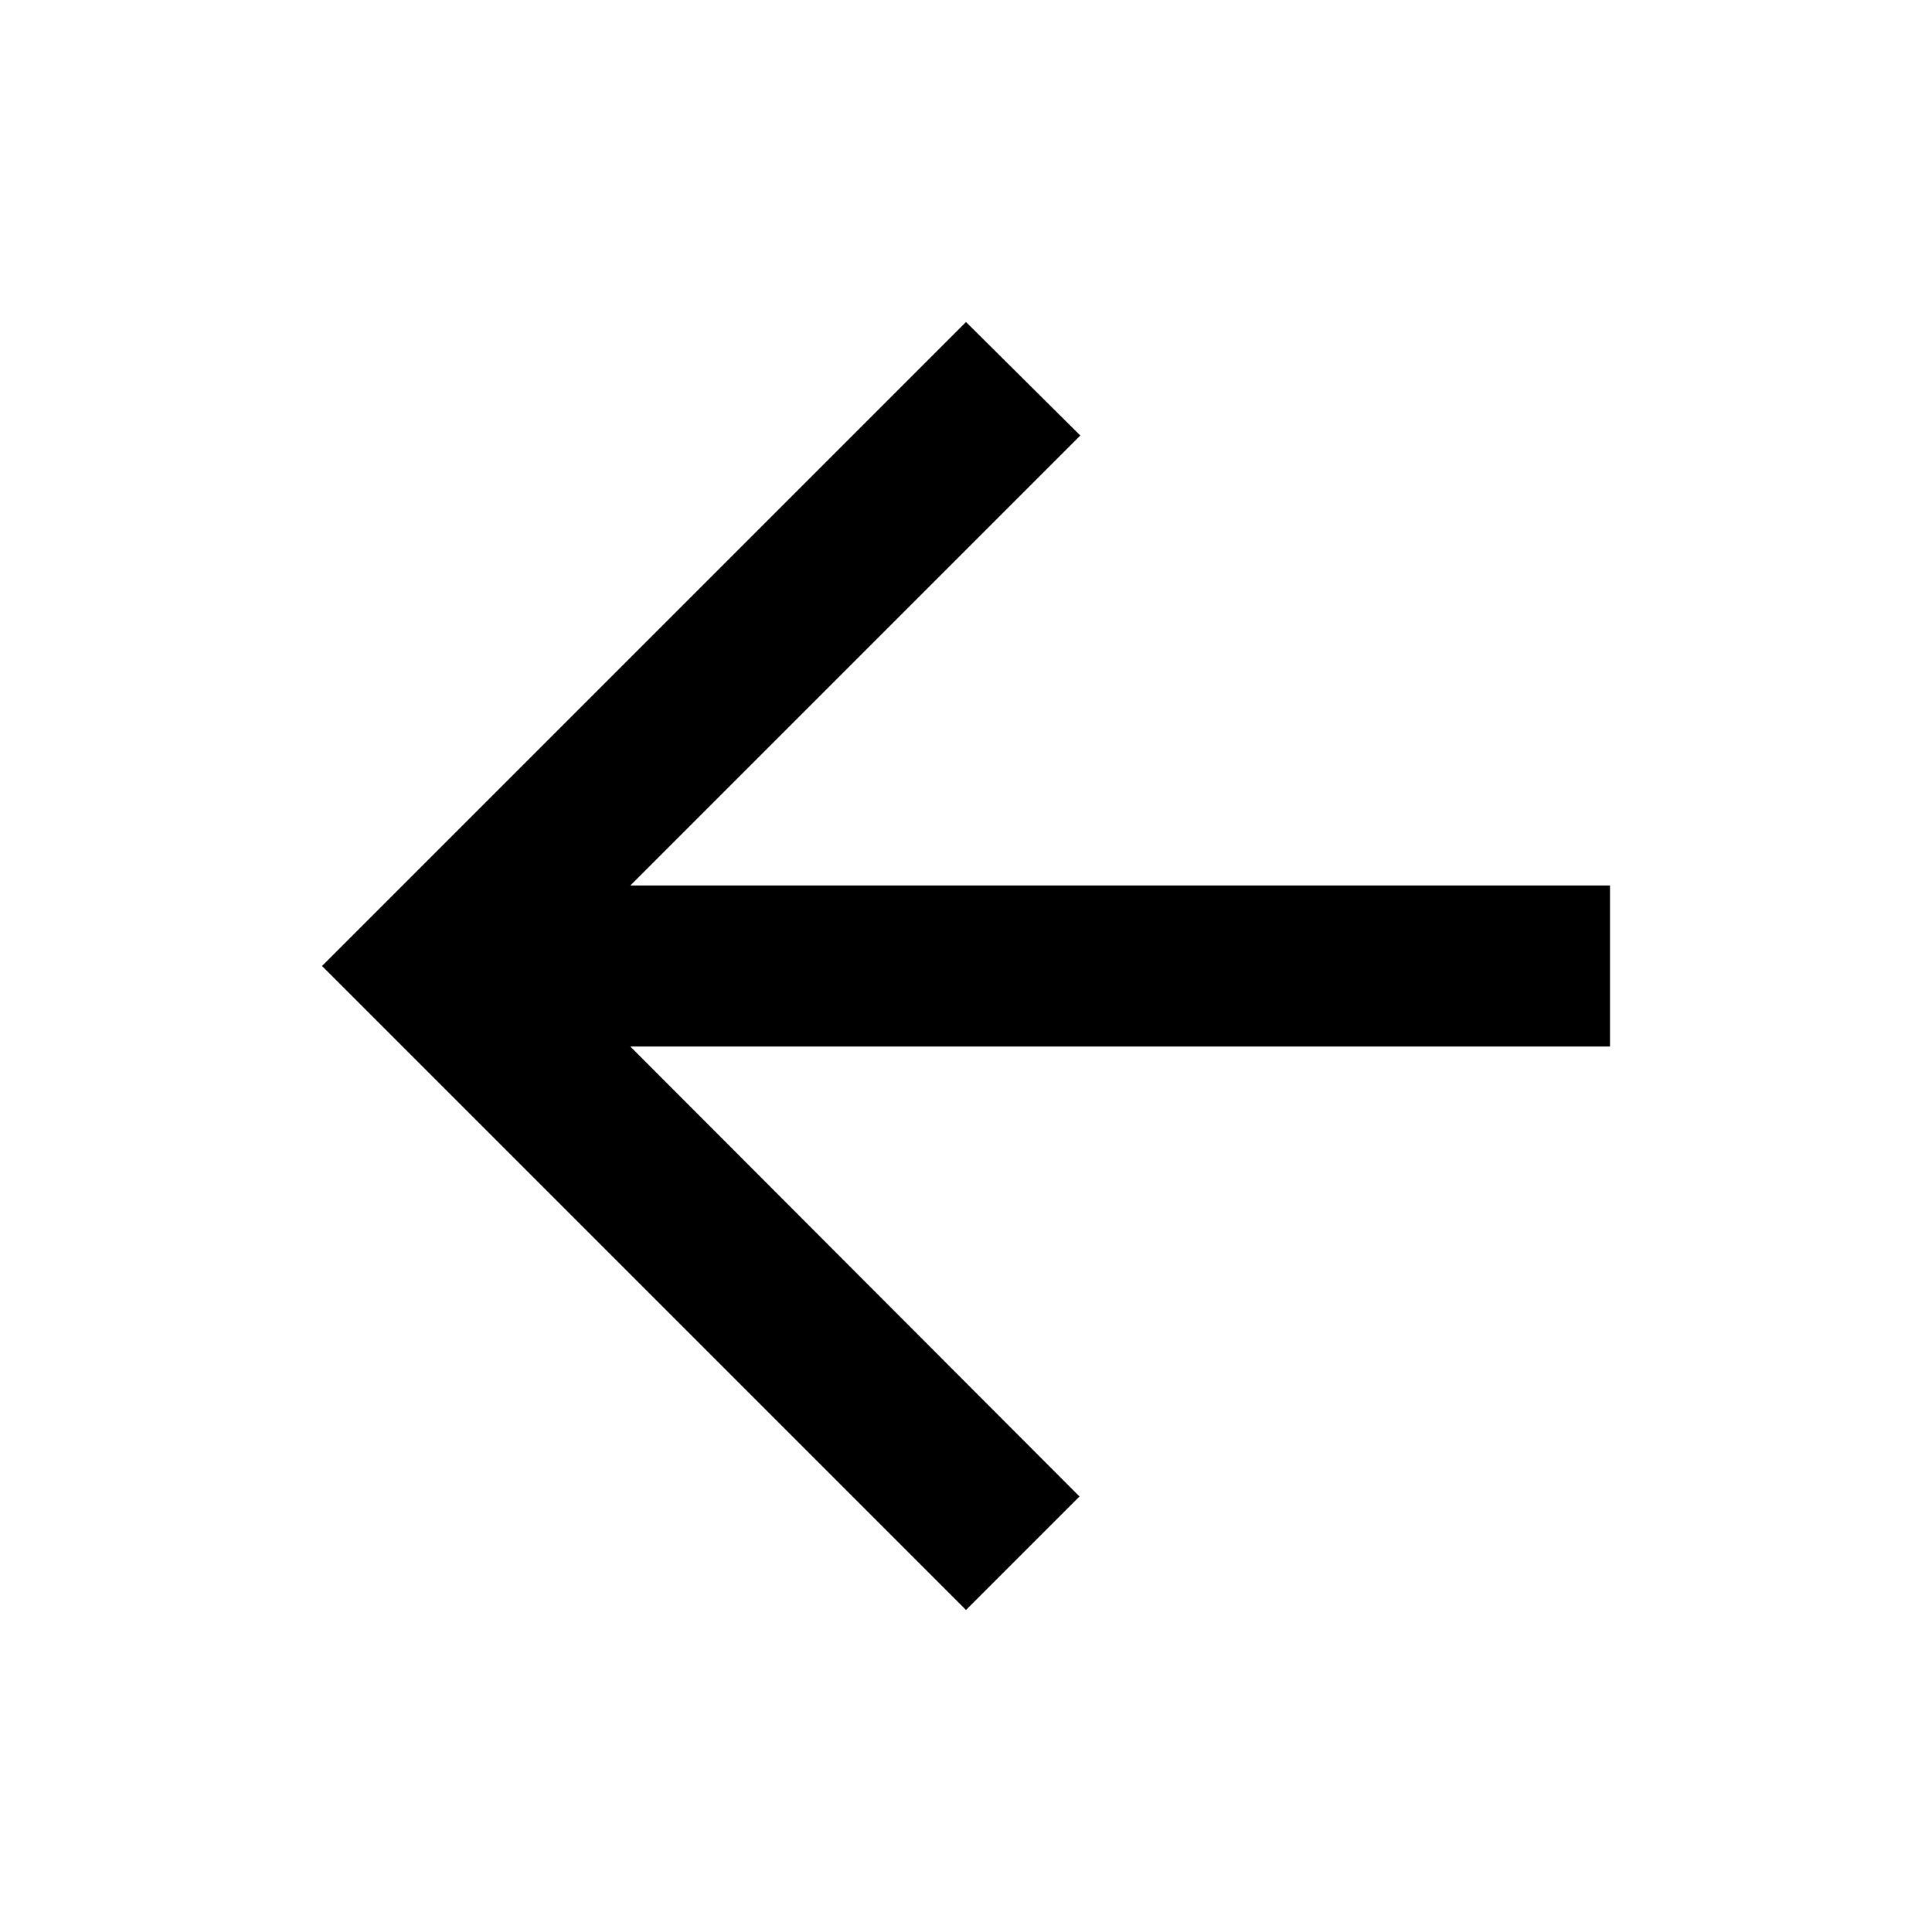
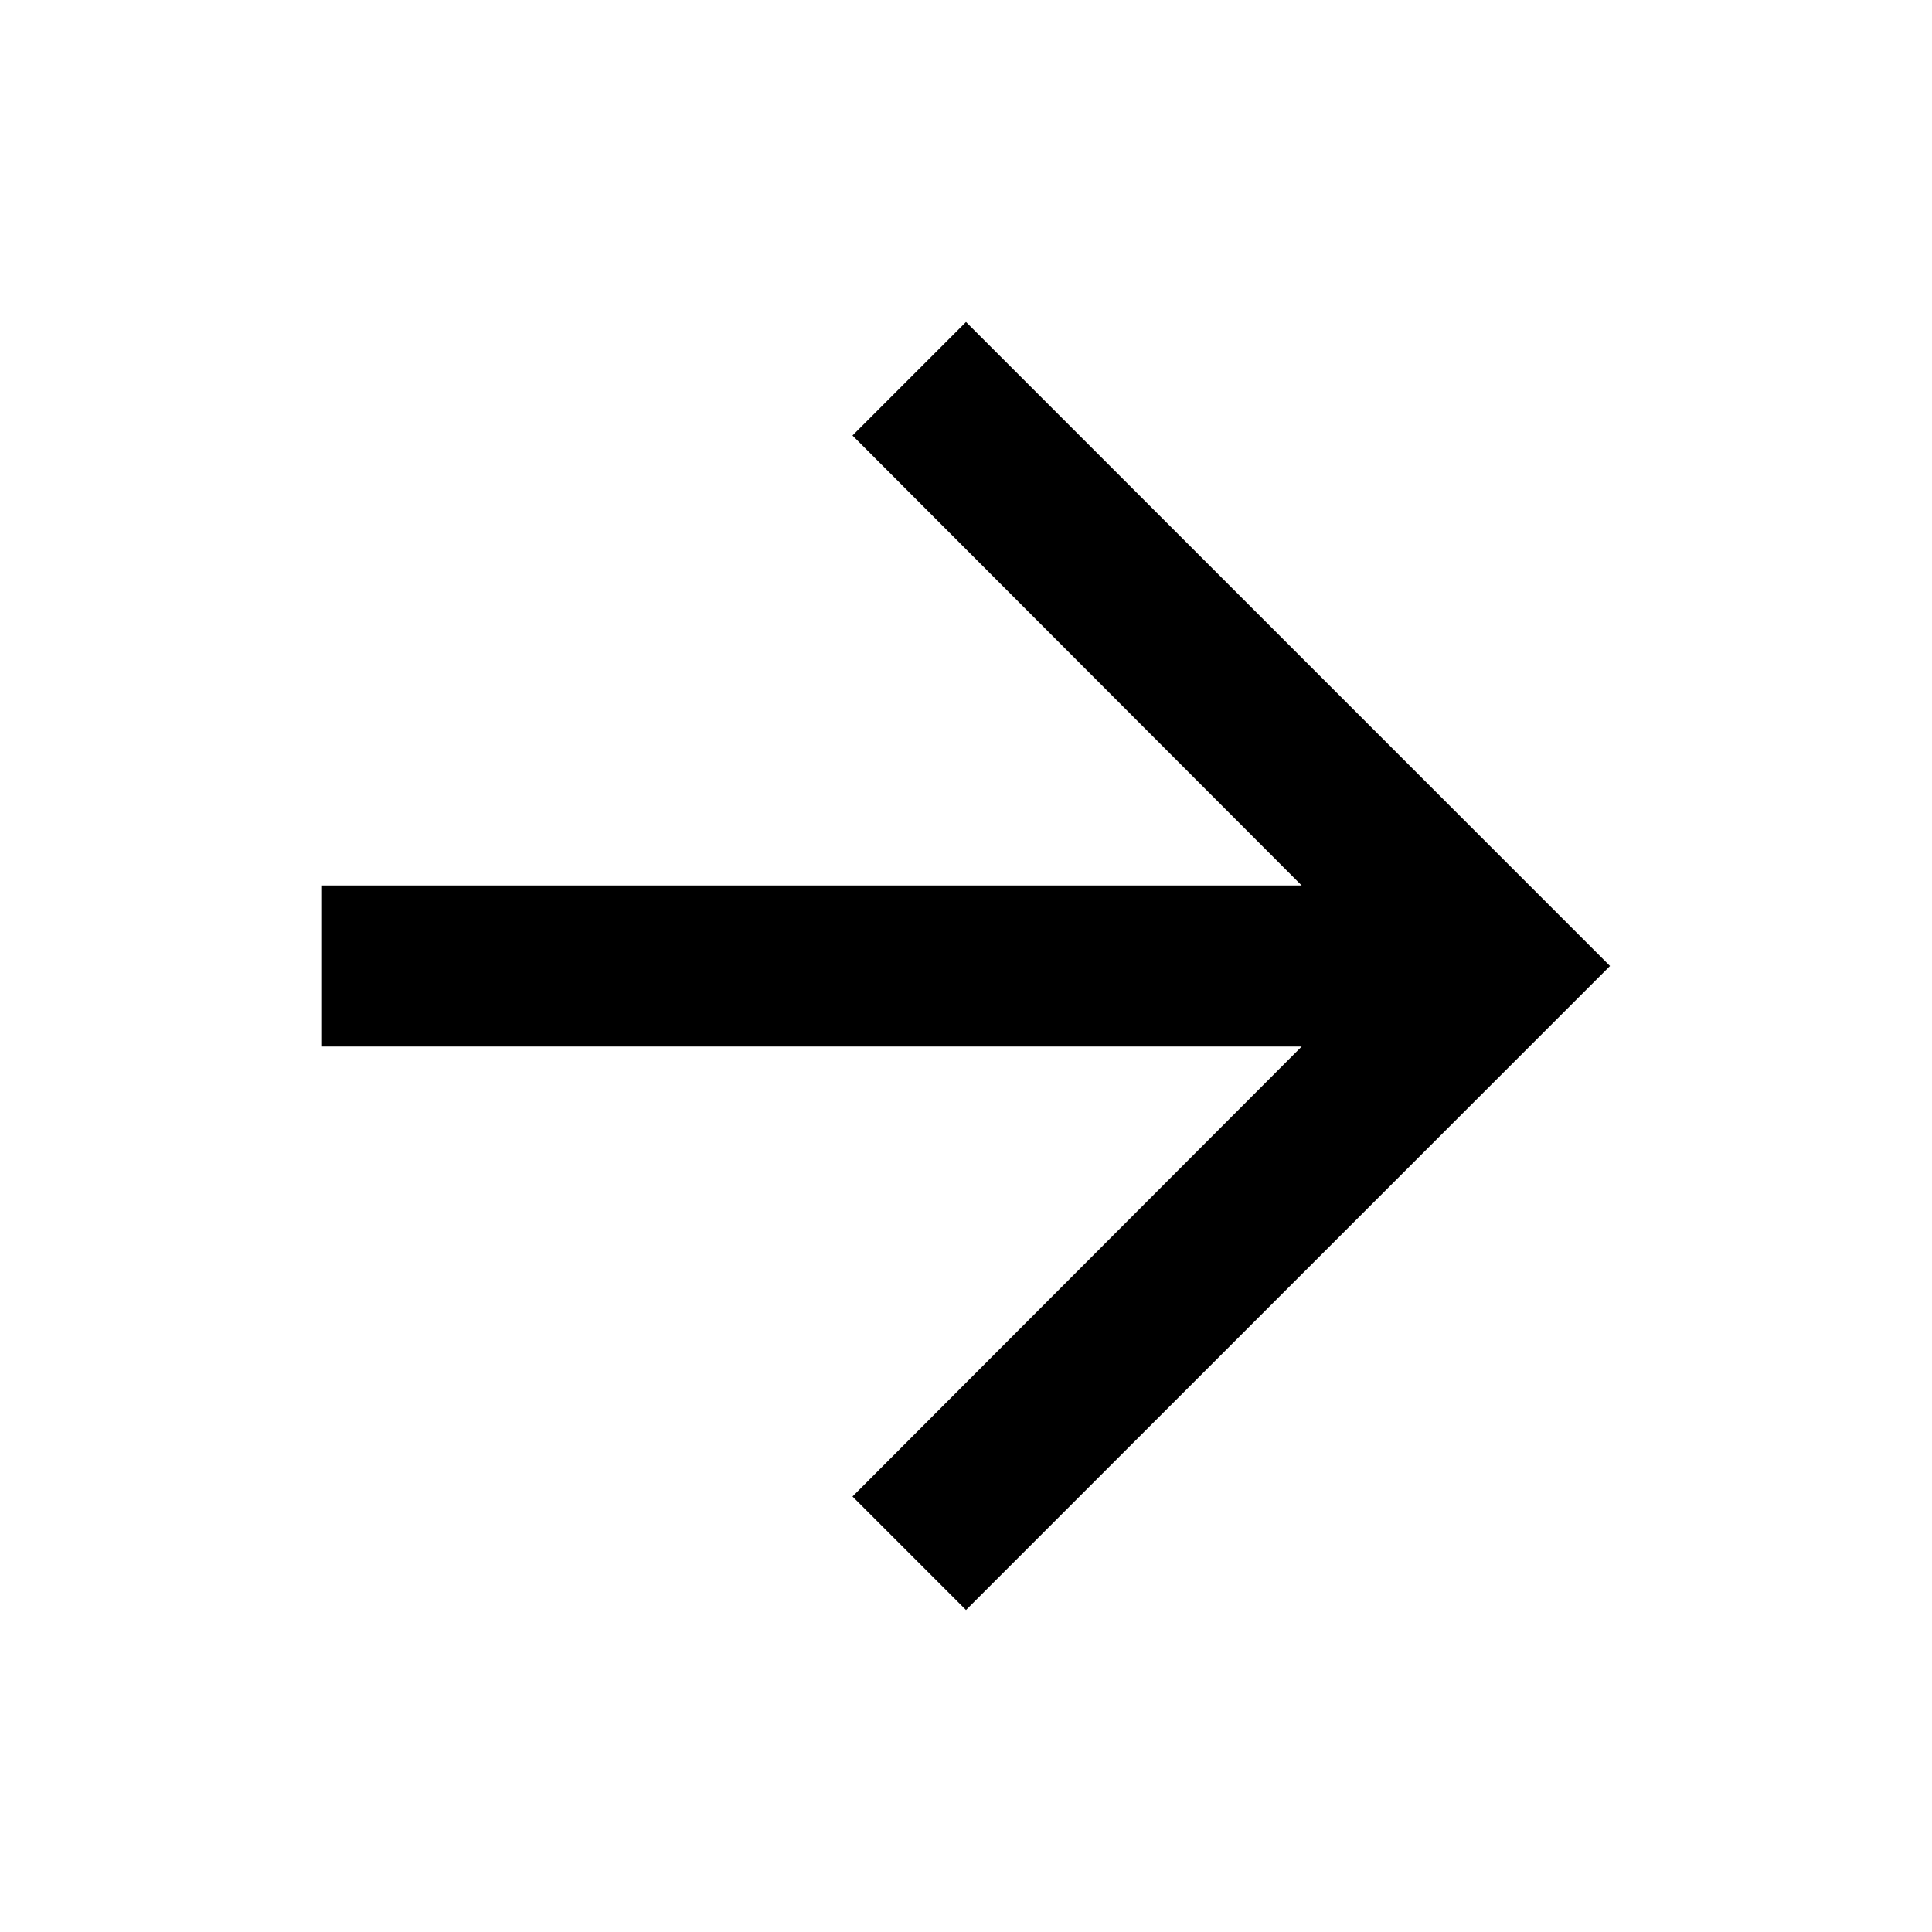
<svg xmlns="http://www.w3.org/2000/svg" height="24" viewBox="0 0 24 24" width="24">
  <path d="M0 0h24v24H0z" fill="none" />
-   <path d="M20 11H7.83l5.59-5.59L12 4l-8 8 8 8 1.41-1.41L7.83 13H20v-2z" />
+   <path d="M12 4l-1.41 1.41L16.17 11H4v2h12.17l-5.58 5.59L12 20l8-8z" />
</svg>
